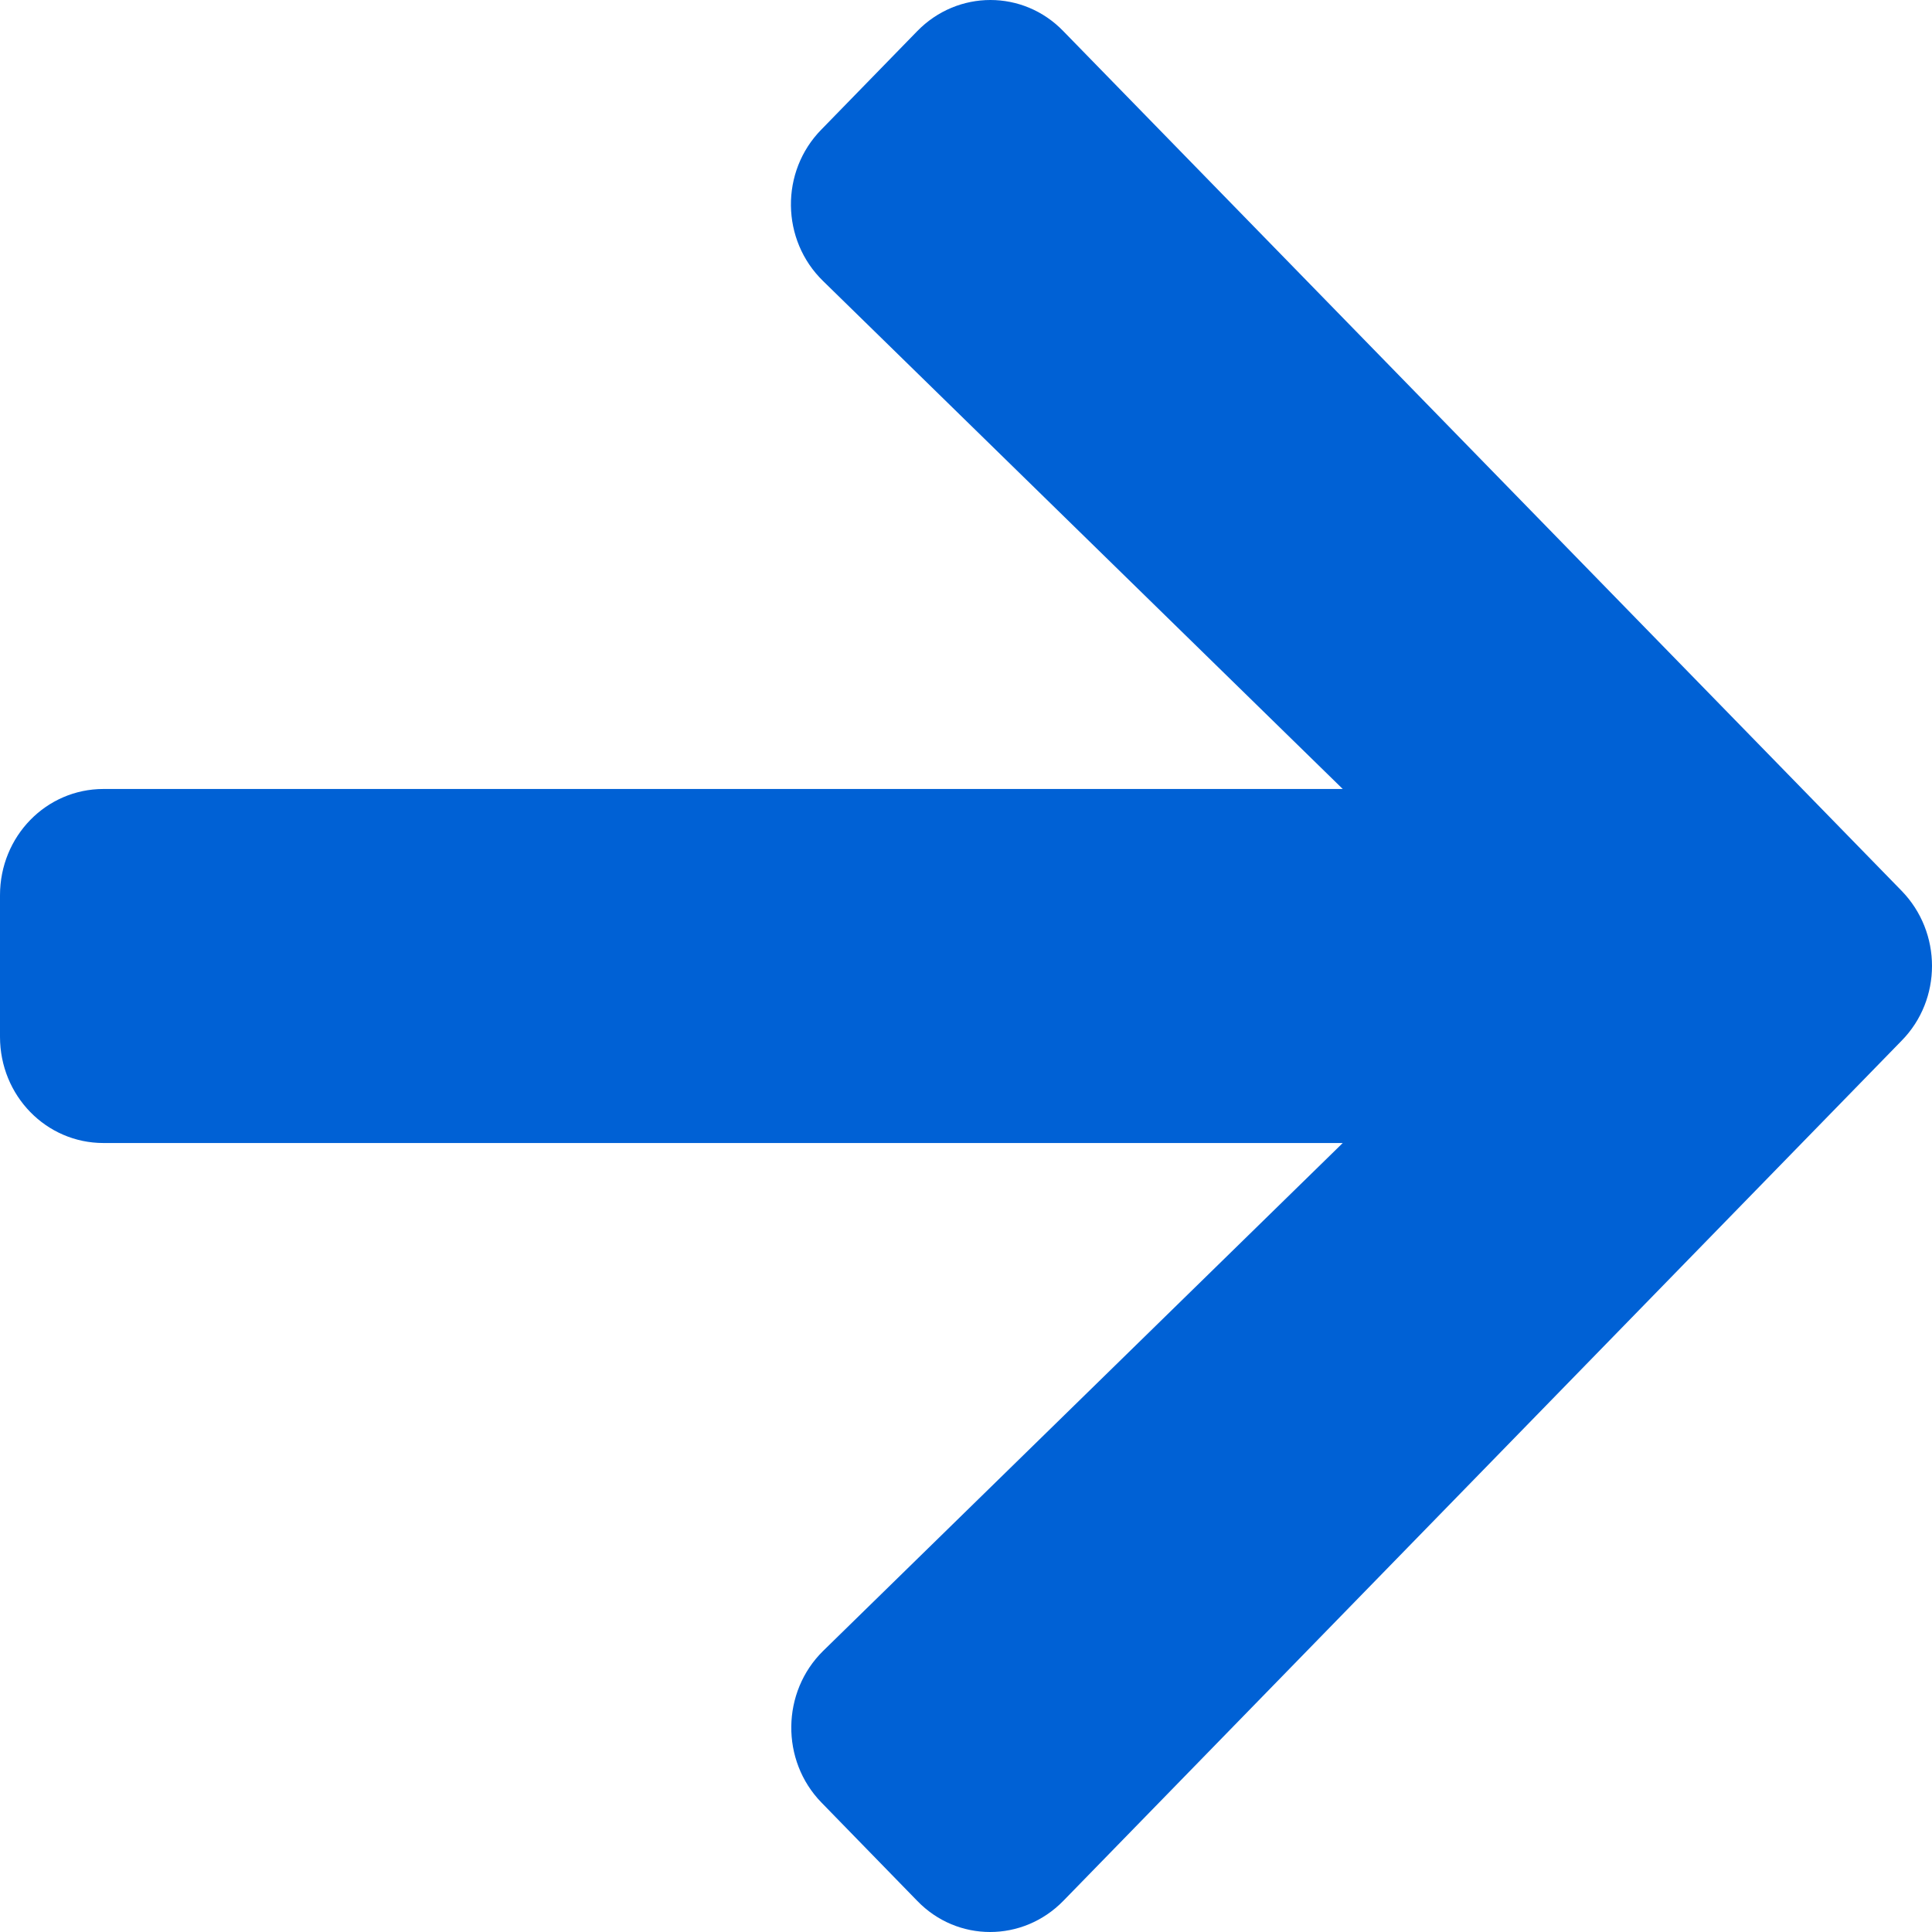
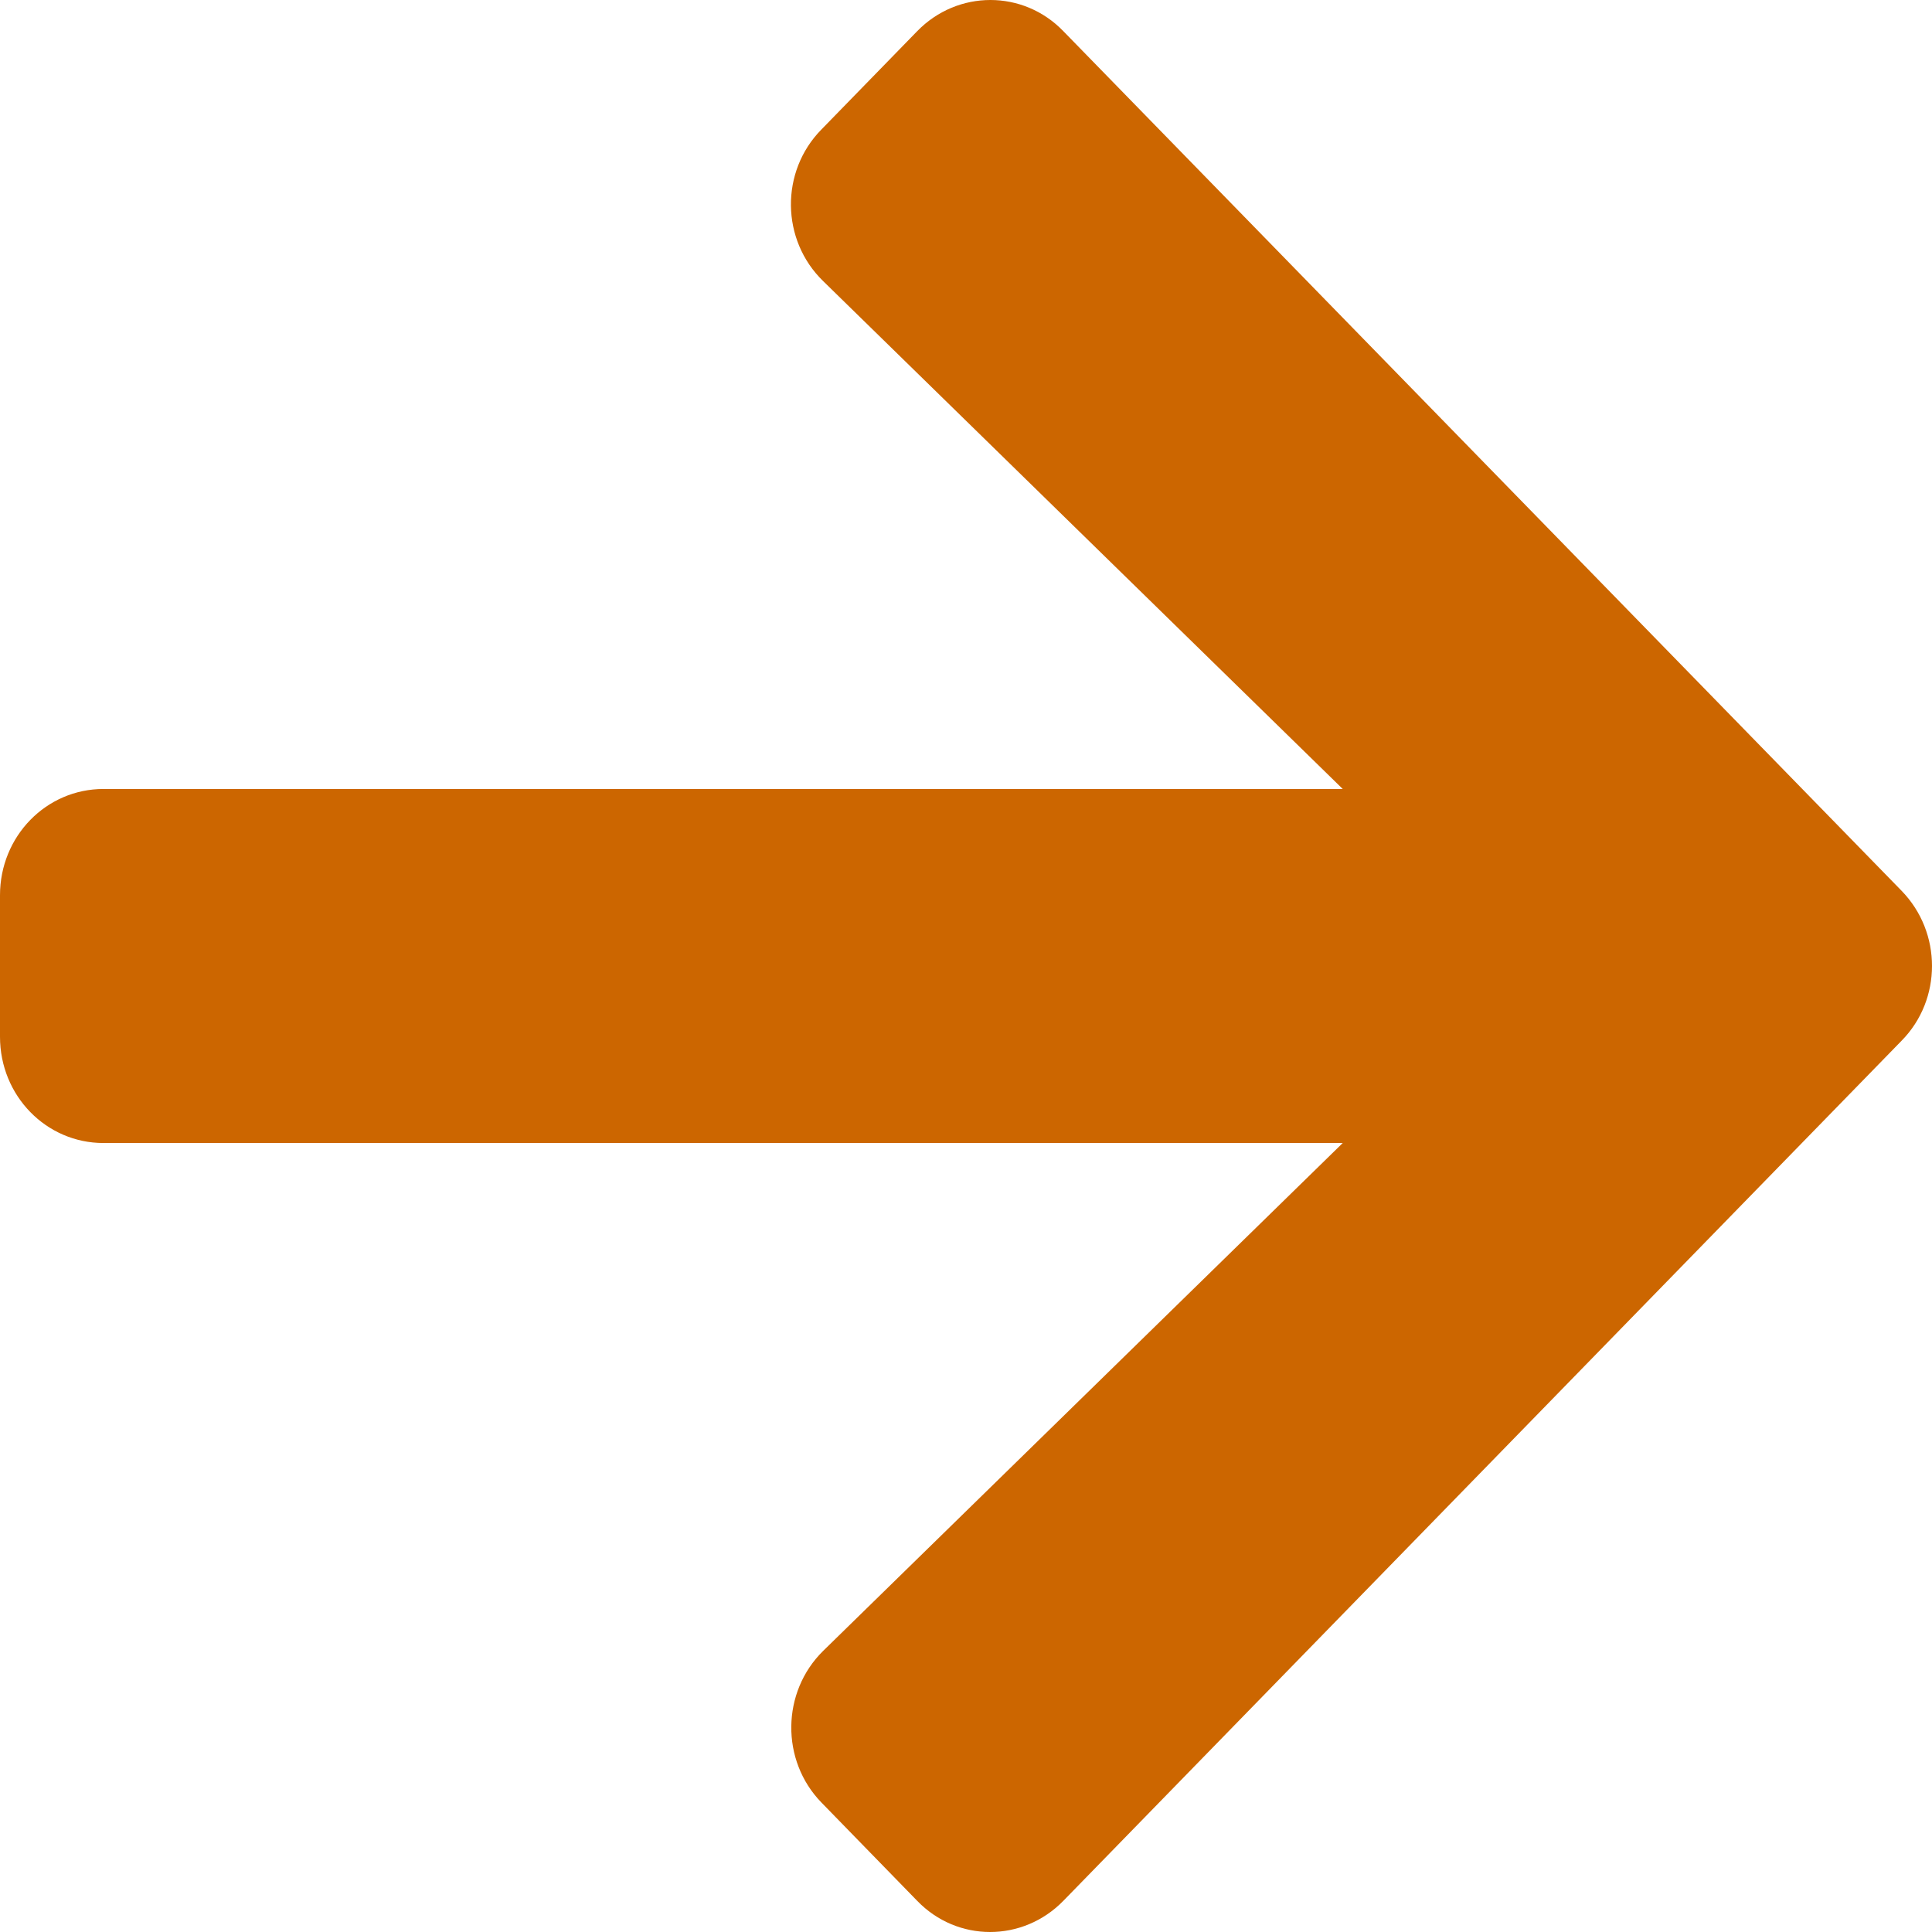
<svg xmlns="http://www.w3.org/2000/svg" width="16" height="16" viewBox="0 0 16 16" fill="none">
-   <path d="M6.803 1.072L7.596 0.258C7.931 -0.086 8.474 -0.086 8.806 0.258L15.748 7.377C16.084 7.722 16.084 8.278 15.748 8.619L8.806 15.742C8.47 16.086 7.928 16.086 7.596 15.742L6.803 14.928C6.464 14.58 6.471 14.012 6.817 13.672L11.12 9.466H0.857C0.382 9.466 0 9.074 0 8.586V7.414C0 6.926 0.382 6.534 0.857 6.534H11.12L6.817 2.328C6.467 1.988 6.46 1.42 6.803 1.072Z" fill="#0061D5" />
+   <path d="M6.803 1.072L7.596 0.258C7.931 -0.086 8.474 -0.086 8.806 0.258L15.748 7.377C16.084 7.722 16.084 8.278 15.748 8.619L8.806 15.742C8.47 16.086 7.928 16.086 7.596 15.742L6.803 14.928C6.464 14.58 6.471 14.012 6.817 13.672L11.12 9.466H0.857C0.382 9.466 0 9.074 0 8.586V7.414C0 6.926 0.382 6.534 0.857 6.534H11.12L6.817 2.328C6.467 1.988 6.46 1.42 6.803 1.072Z" fill="#cc6600" />
</svg>
